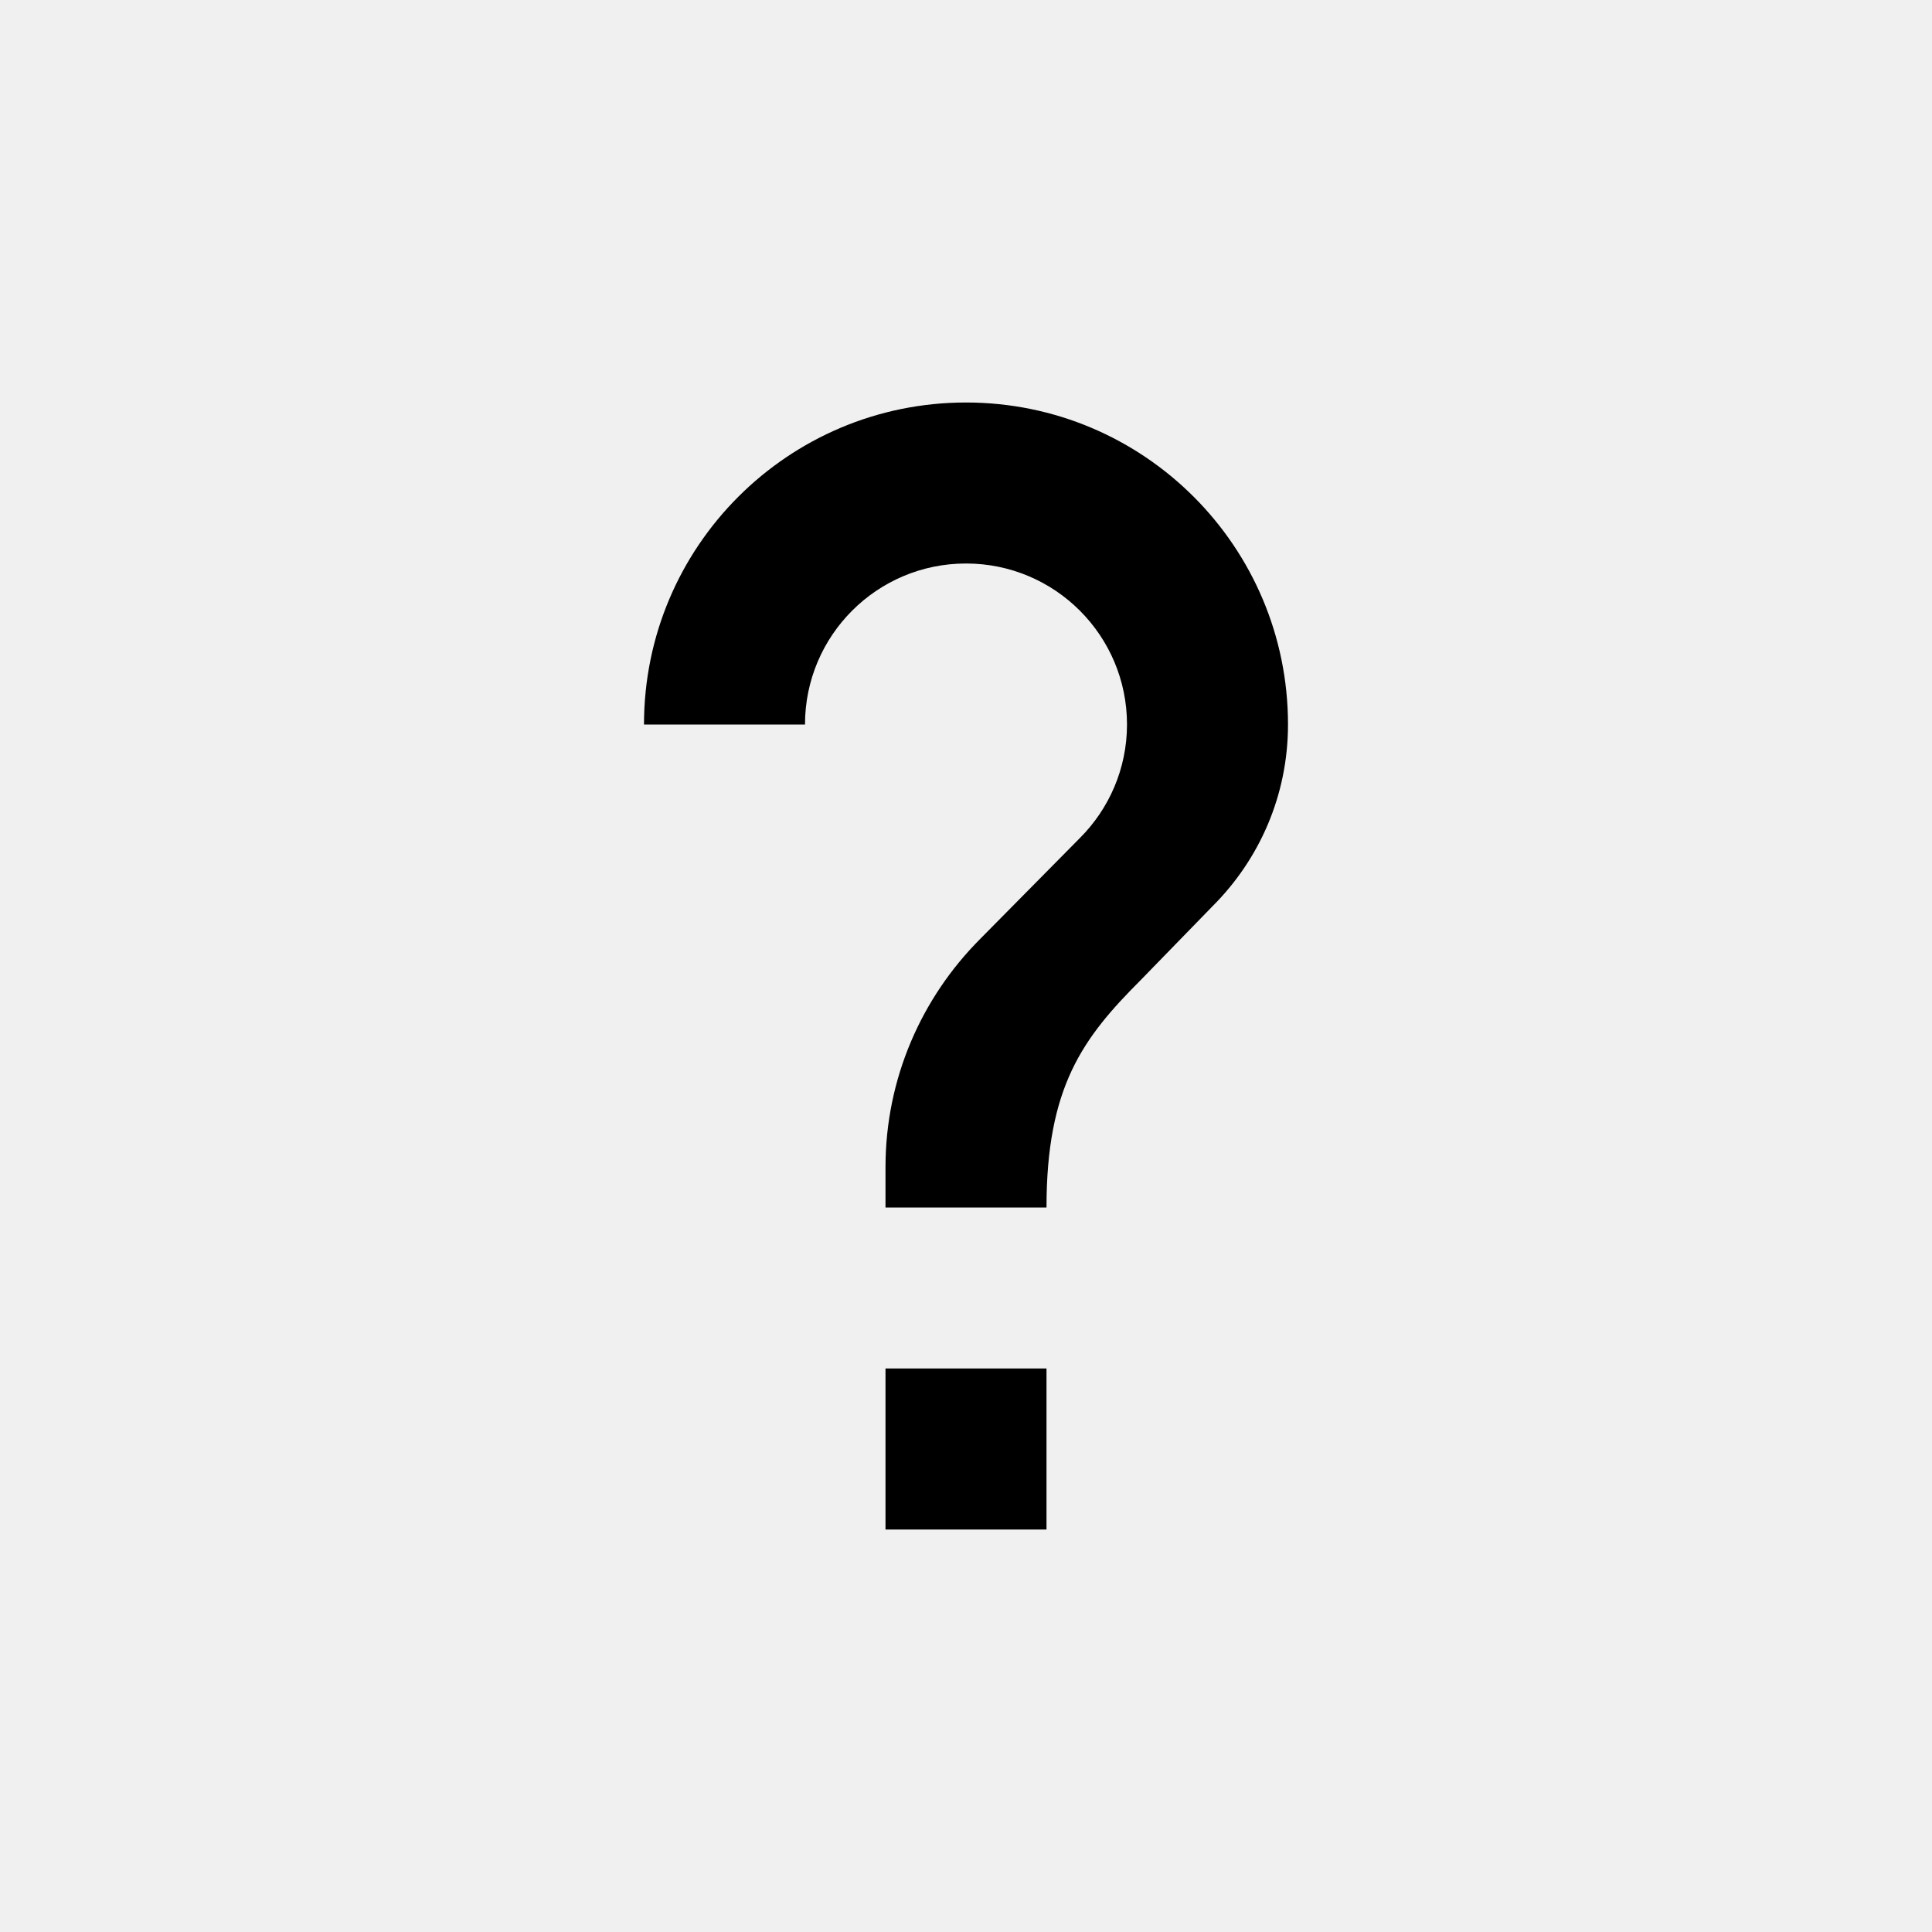
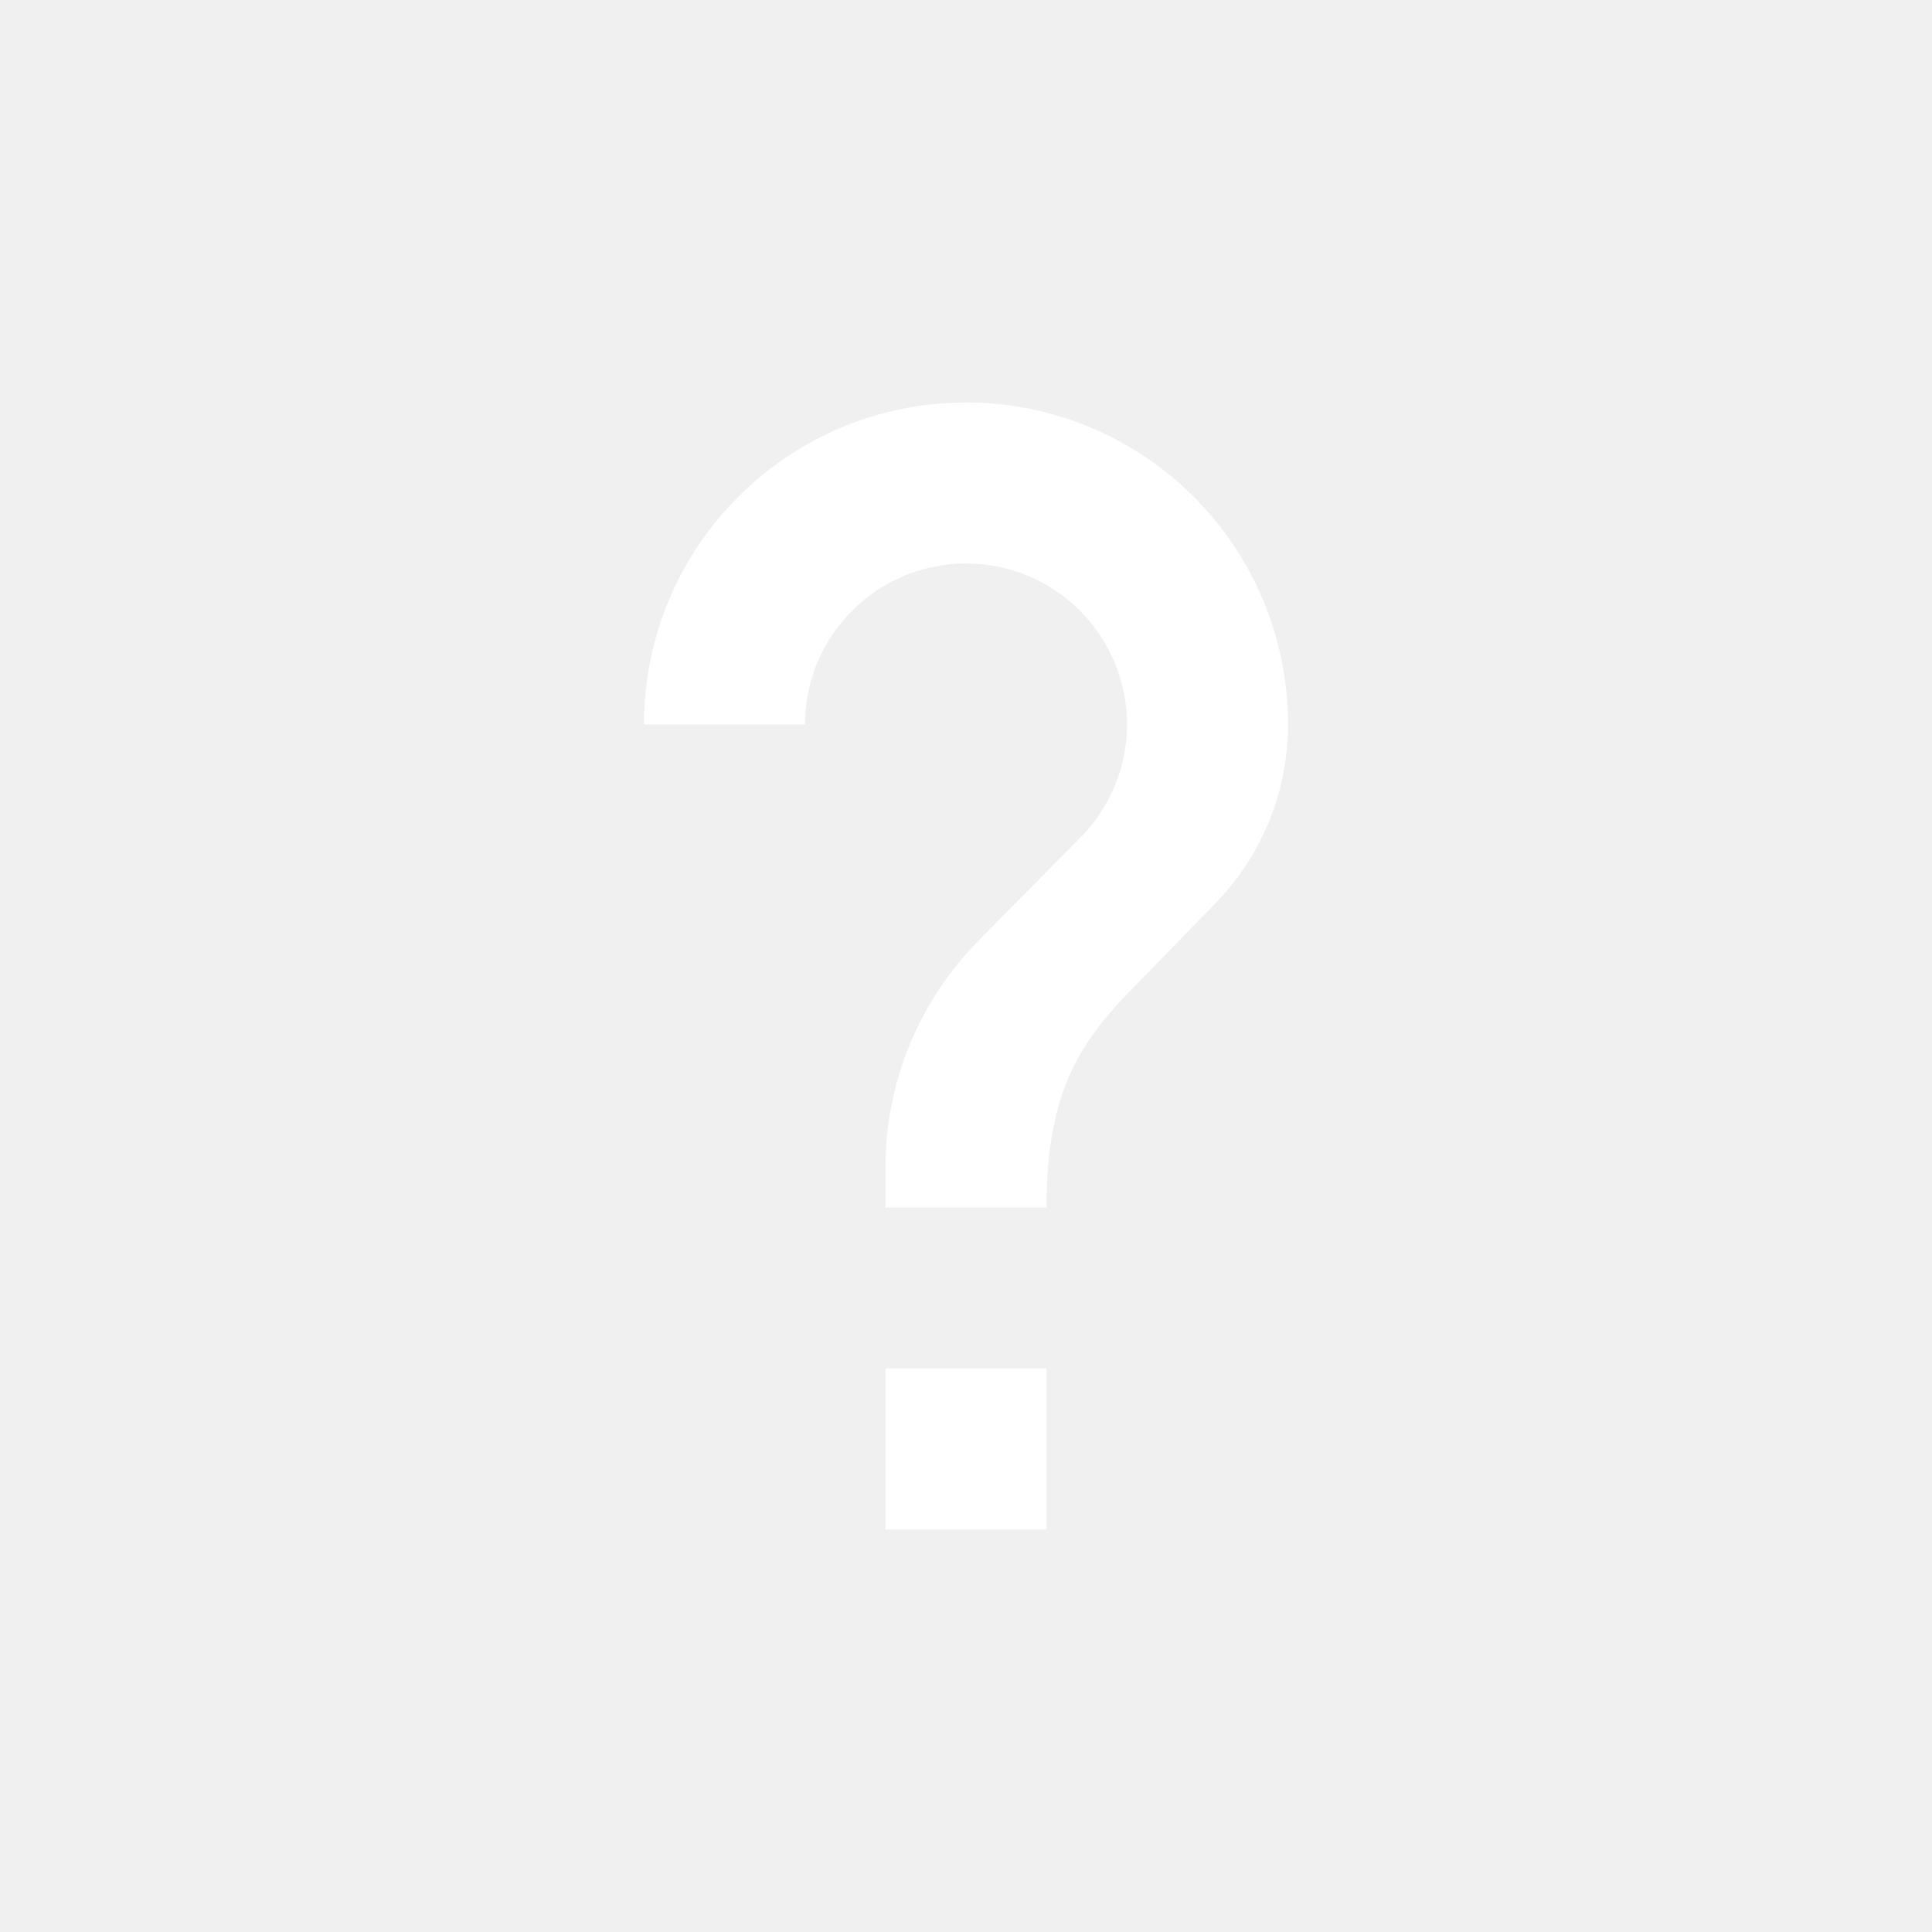
<svg xmlns="http://www.w3.org/2000/svg" viewBox="0 0 48 48" height="48" width="48">
-   <path d="M26 38h-4v-4h4zm4.13-15.49l-1.79 1.84C26.9 25.79 26 27 26 30h-4v-1c0-2.21.9-4.21 2.34-5.66l2.49-2.52C27.55 20.1 28 19.1 28 18c0-2.21-1.79-4-4-4s-4 1.79-4 4h-4c0-4.42 3.58-8 8-8s8 3.58 8 8c0 1.76-.71 3.35-1.87 4.51z" />
+   <path d="M26 38h-4v-4h4zm4.13-15.49l-1.79 1.84C26.9 25.79 26 27 26 30h-4v-1c0-2.21.9-4.21 2.34-5.66l2.49-2.52C27.55 20.1 28 19.1 28 18c0-2.21-1.79-4-4-4s-4 1.79-4 4h-4c0-4.42 3.58-8 8-8s8 3.58 8 8c0 1.76-.71 3.35-1.87 4.51z" fill="#fff" />
</svg>
